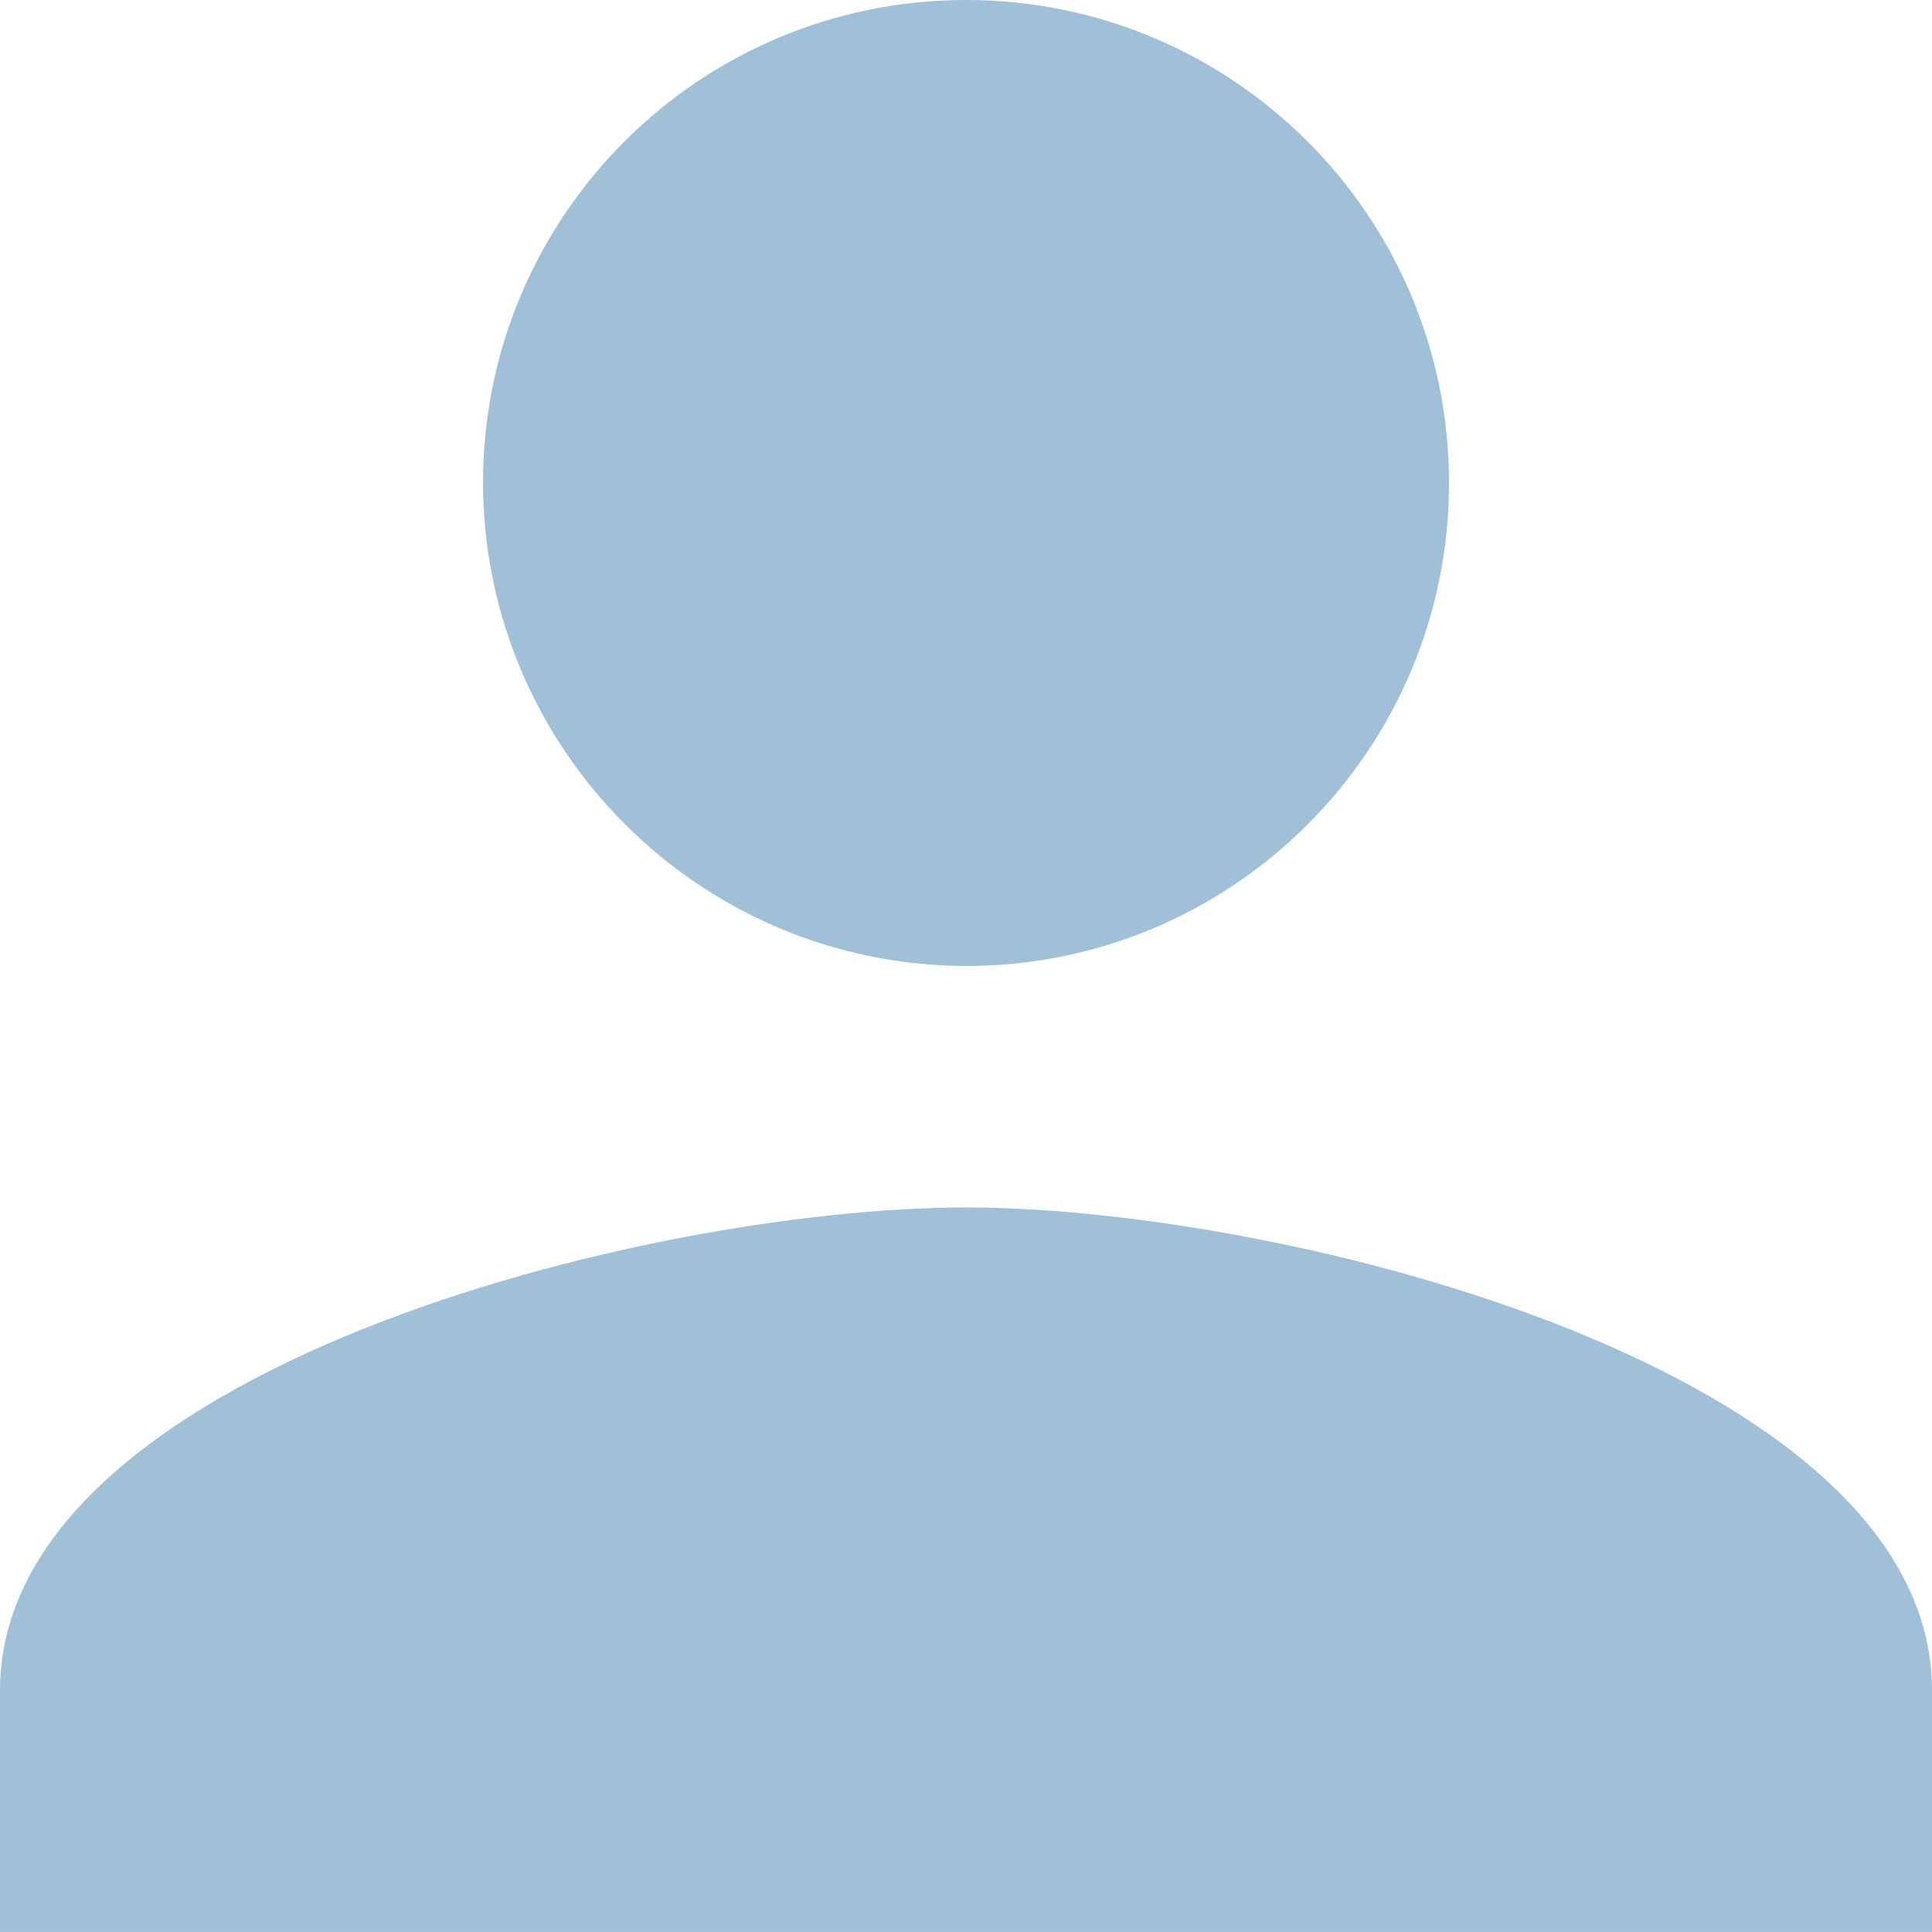
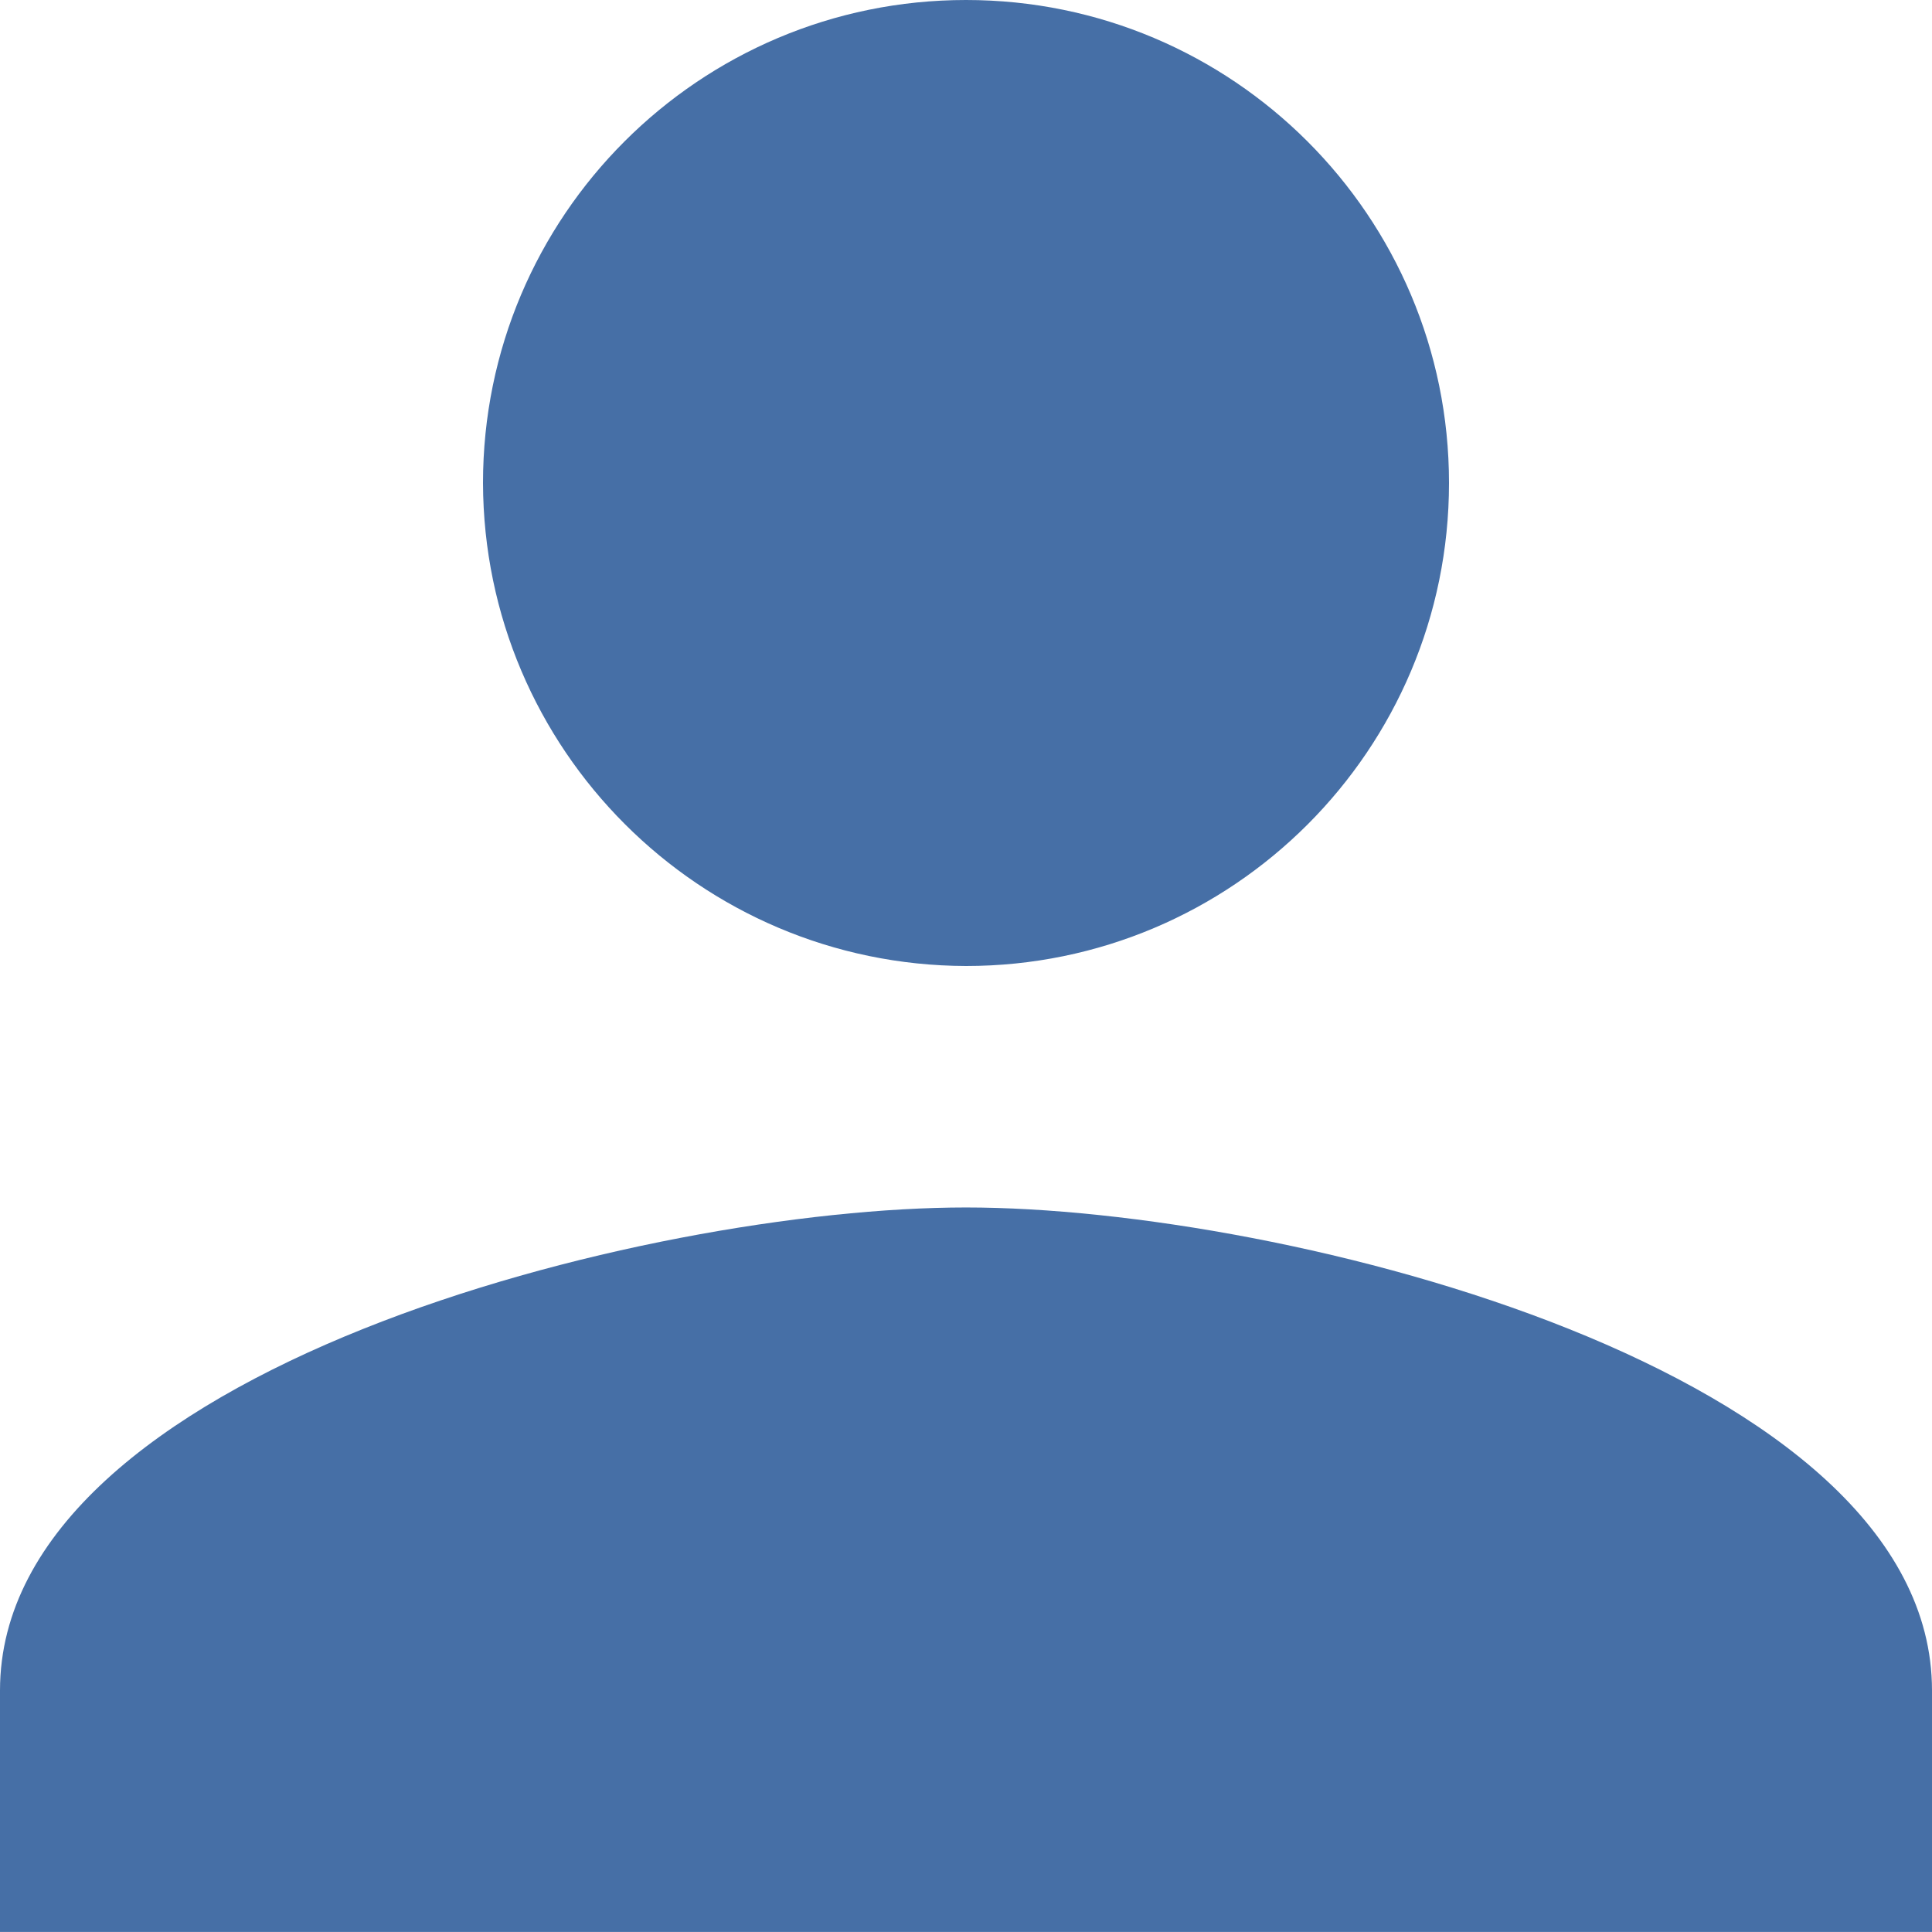
<svg xmlns="http://www.w3.org/2000/svg" width="30.268" height="30.268" viewBox="0 0 30.268 30.268">
-   <path id="Icon_ionic-md-person" data-name="Icon ionic-md-person" d="M19.634,19.634a7.567,7.567,0,1,0-7.567-7.567A7.589,7.589,0,0,0,19.634,19.634Zm0,3.783c-5.013,0-15.134,2.554-15.134,7.567v3.783H34.768V30.984C34.768,25.971,24.647,23.417,19.634,23.417Z" transform="translate(-4.5 -4.5)" fill="#9fc0d6" />
+   <path id="Icon_ionic-md-person" data-name="Icon ionic-md-person" d="M19.634,19.634a7.567,7.567,0,1,0-7.567-7.567A7.589,7.589,0,0,0,19.634,19.634Zm0,3.783c-5.013,0-15.134,2.554-15.134,7.567v3.783H34.768V30.984C34.768,25.971,24.647,23.417,19.634,23.417Z" transform="translate(-4.5 -4.5)" fill="#466fa6" />
</svg>
